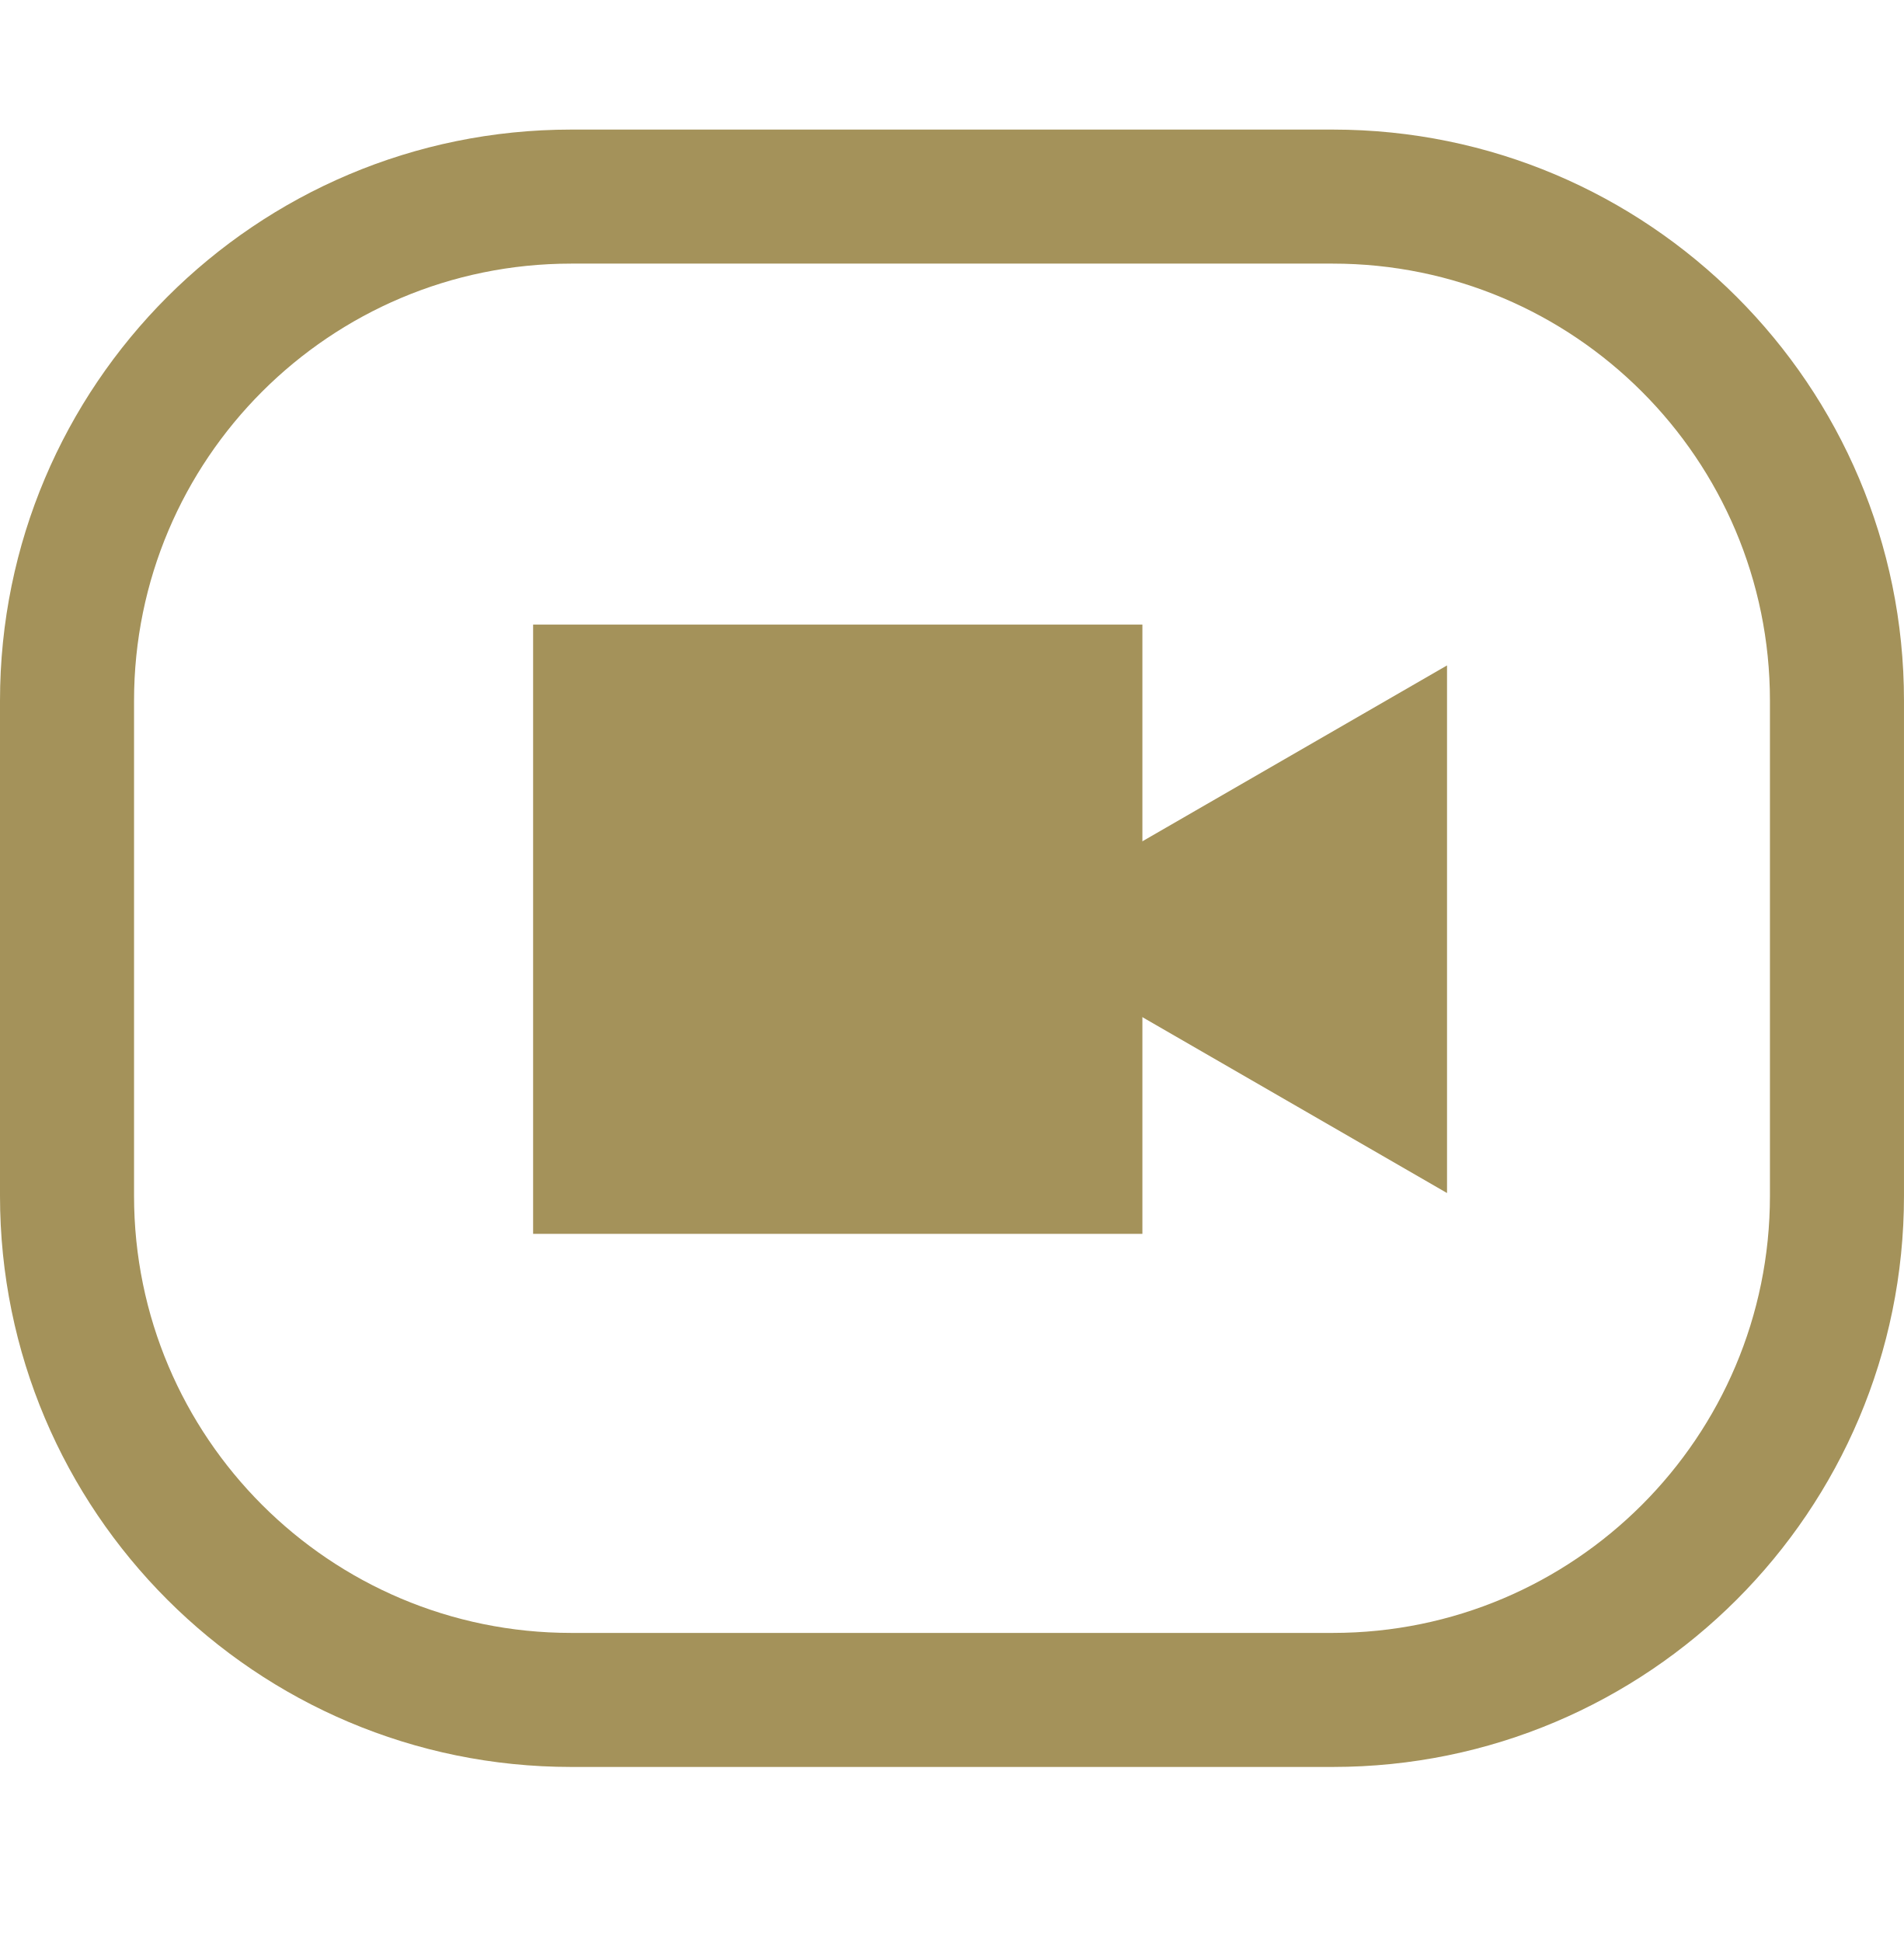
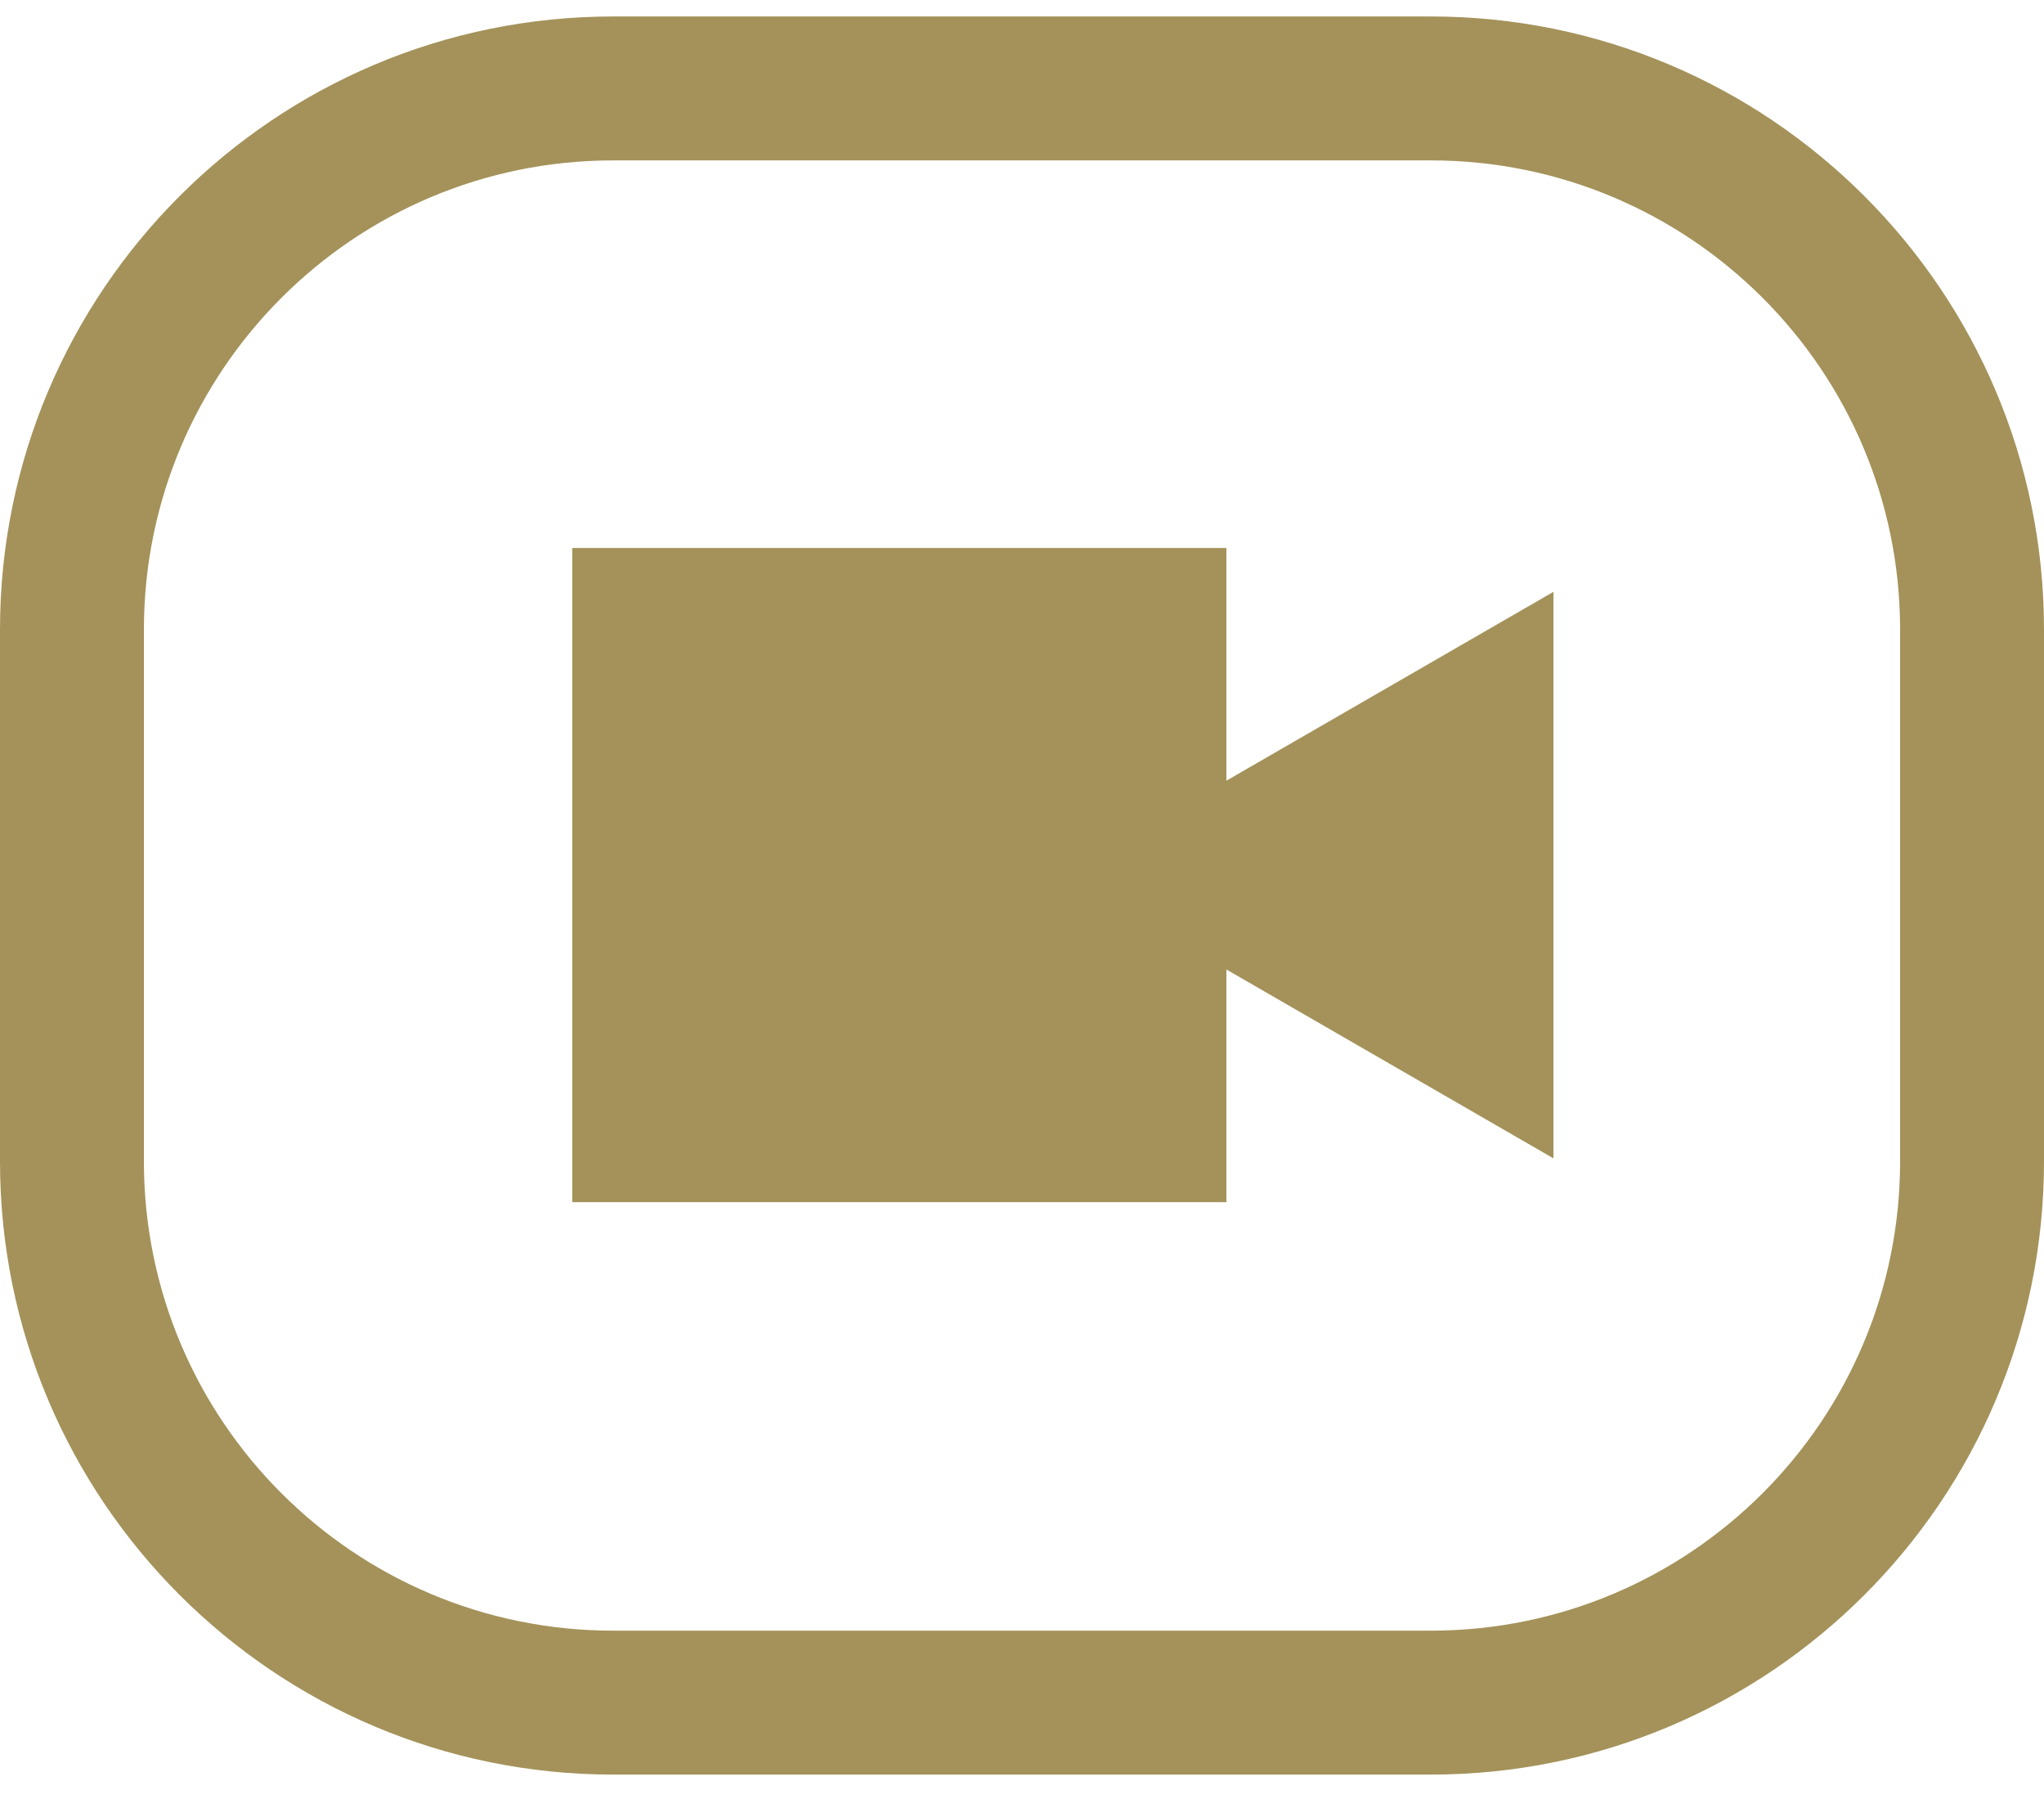
- <svg xmlns="http://www.w3.org/2000/svg" width="50" height="51" viewBox="0 0 50 51" fill="none">
-   <path fill-rule="evenodd" clip-rule="evenodd" d="M35 6.923H15C8.66 6.923 3.52 12.063 3.52 18.403V31.403C3.52 37.743 8.66 42.883 15 42.883H35C41.34 42.883 46.48 37.743 46.48 31.403V18.403C46.48 12.063 41.34 6.923 35 6.923ZM15 3.403C6.716 3.403 0 10.119 0 18.403V31.403C0 39.687 6.716 46.403 15 46.403H35C43.284 46.403 50 39.687 50 31.403V18.403C50 10.119 43.284 3.403 35 3.403H15Z" fill="#A4925A" />
-   <path d="M26 24.403L38 17.475L38 31.331L26 24.403Z" fill="#A4925A" />
-   <path d="M14 16.403H30V32.403H14V16.403Z" fill="#A4925A" />
+ <svg xmlns="http://www.w3.org/2000/svg" width="50" height="44" viewBox="0 0 50 44" fill="none">
+   <path fill-rule="evenodd" clip-rule="evenodd" d="M35 3.923H15C8.66 3.923 3.52 9.063 3.52 15.403V28.403C3.52 34.743 8.66 39.883 15 39.883H35C41.34 39.883 46.48 34.743 46.48 28.403V15.403C46.48 9.063 41.34 3.923 35 3.923ZM15 0.403C6.716 0.403 0 7.119 0 15.403V28.403C0 36.687 6.716 43.403 15 43.403H35C43.284 43.403 50 36.687 50 28.403V15.403C50 7.119 43.284 0.403 35 0.403H15ZM30 19.094L38 14.475V28.331L30 23.712V29.403H14V13.403H30V19.094Z" fill="#A4925A" />
</svg>
